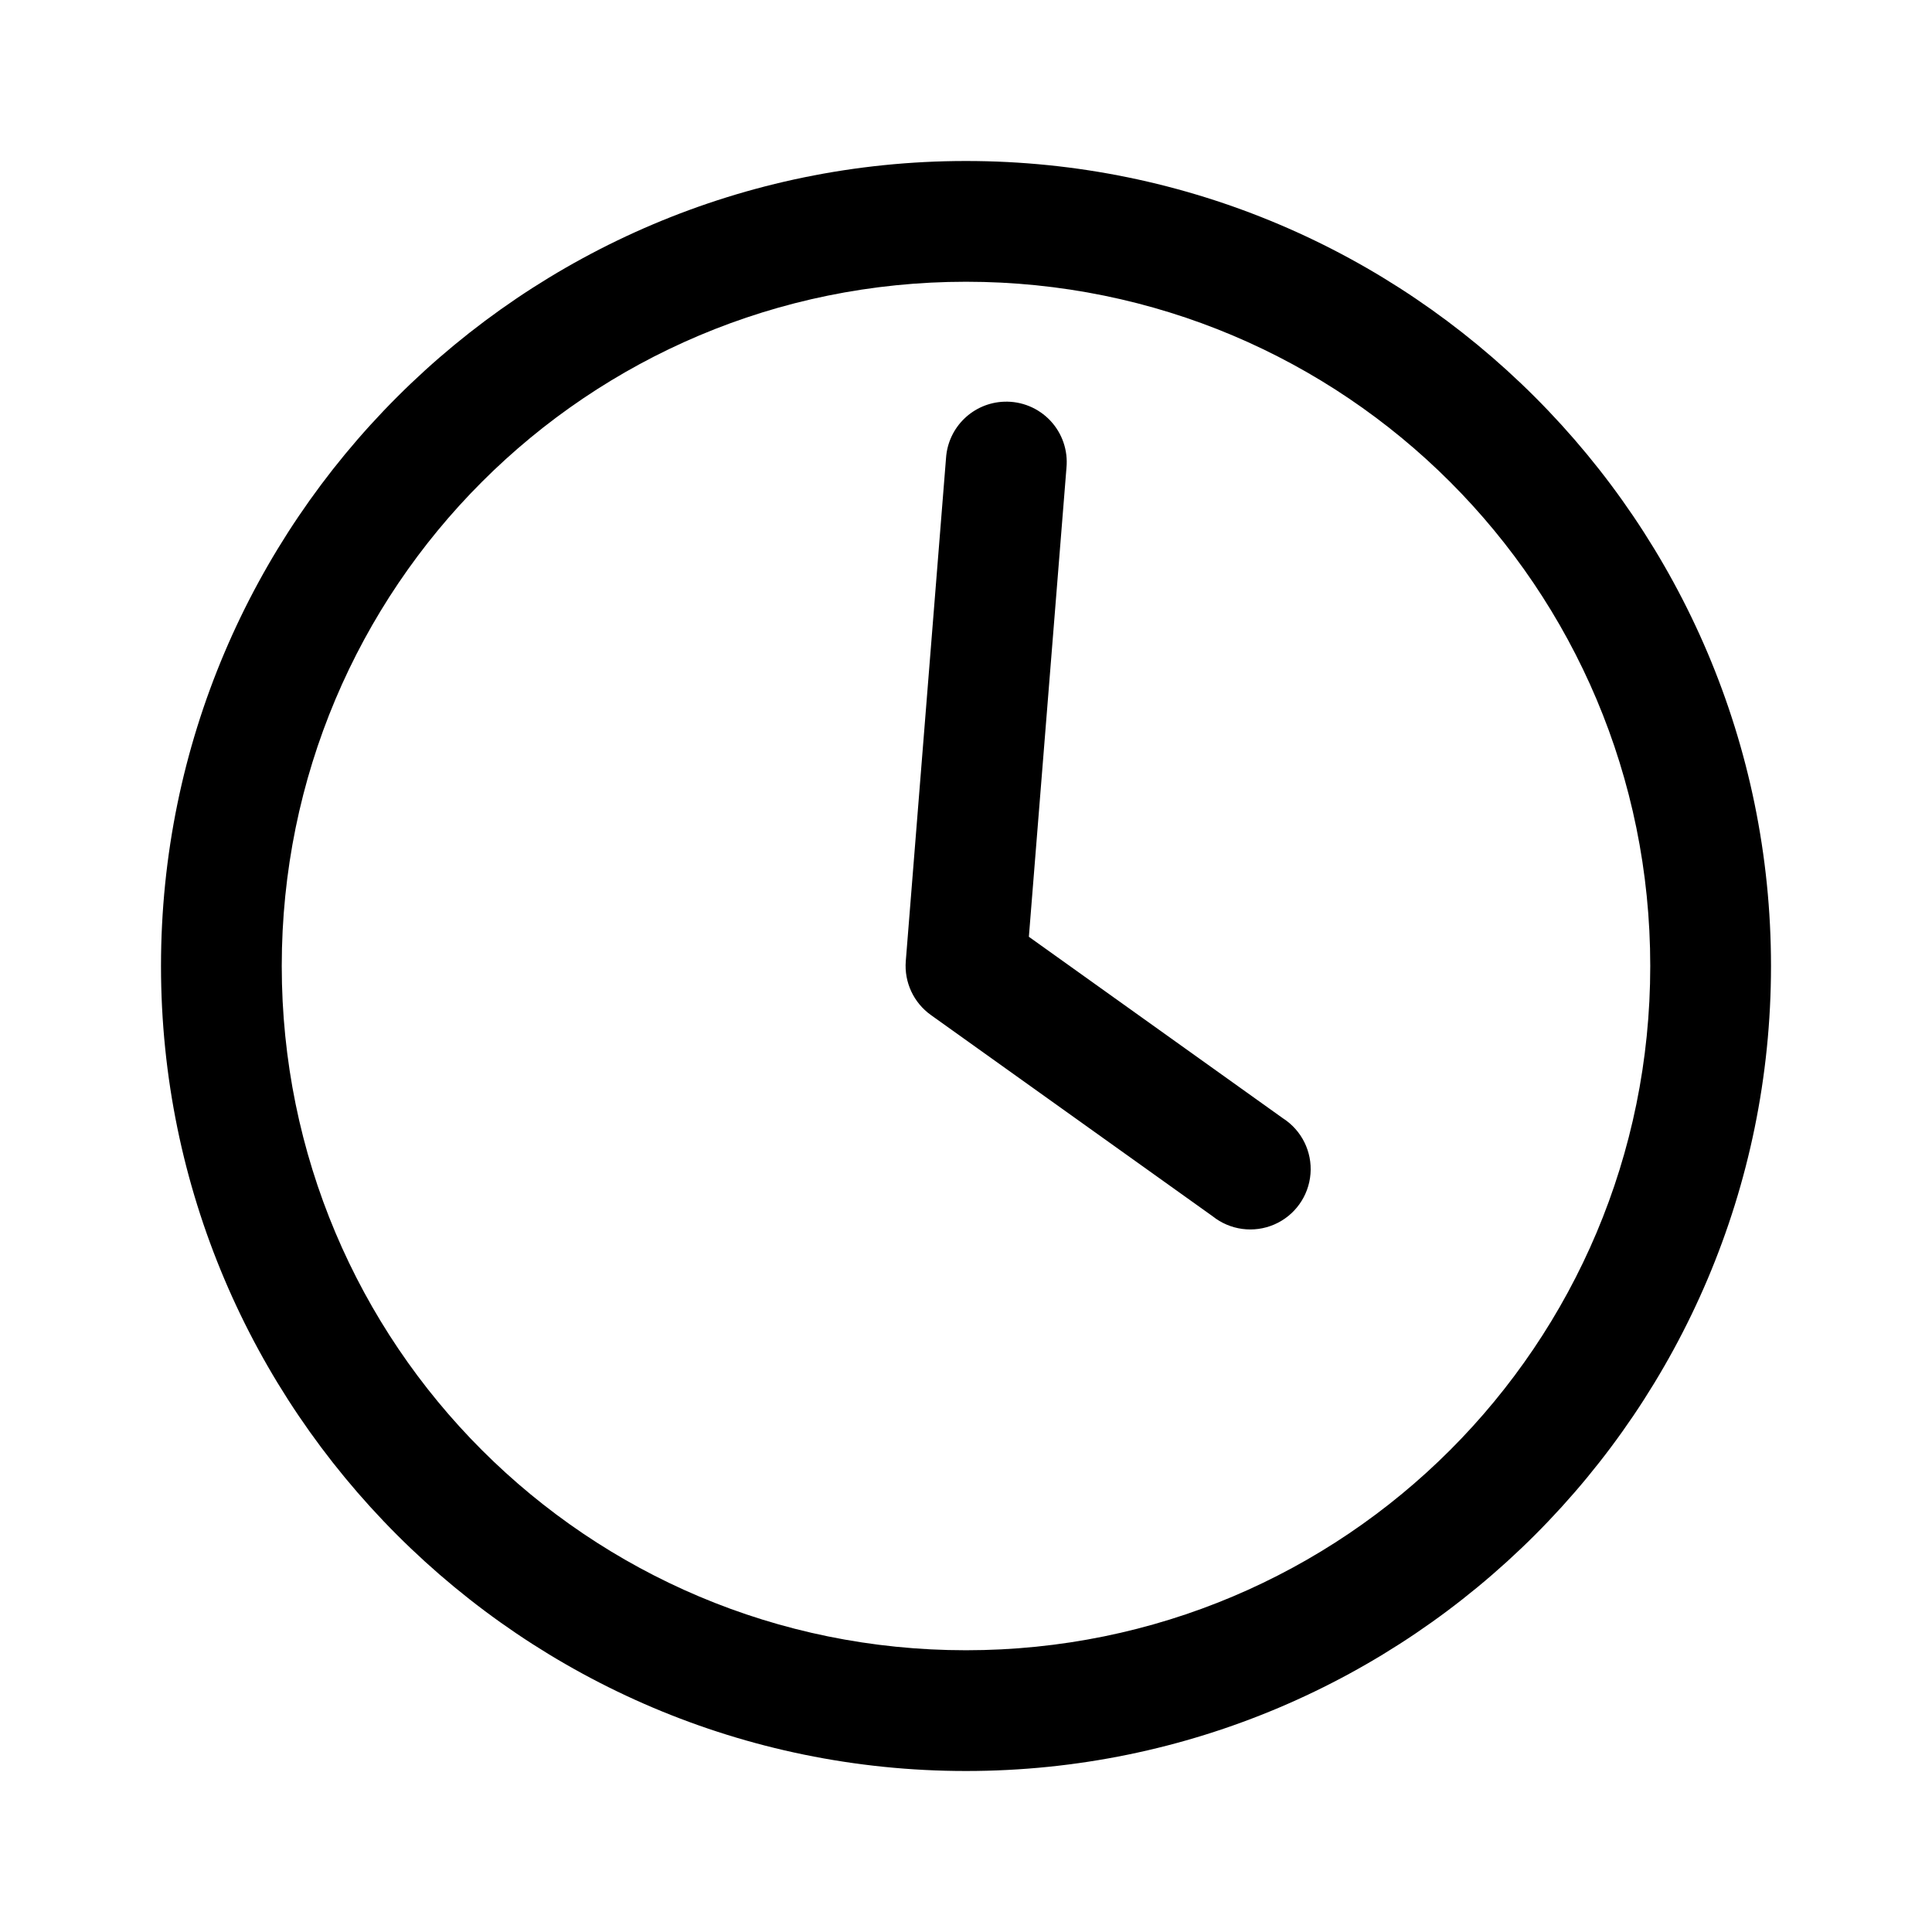
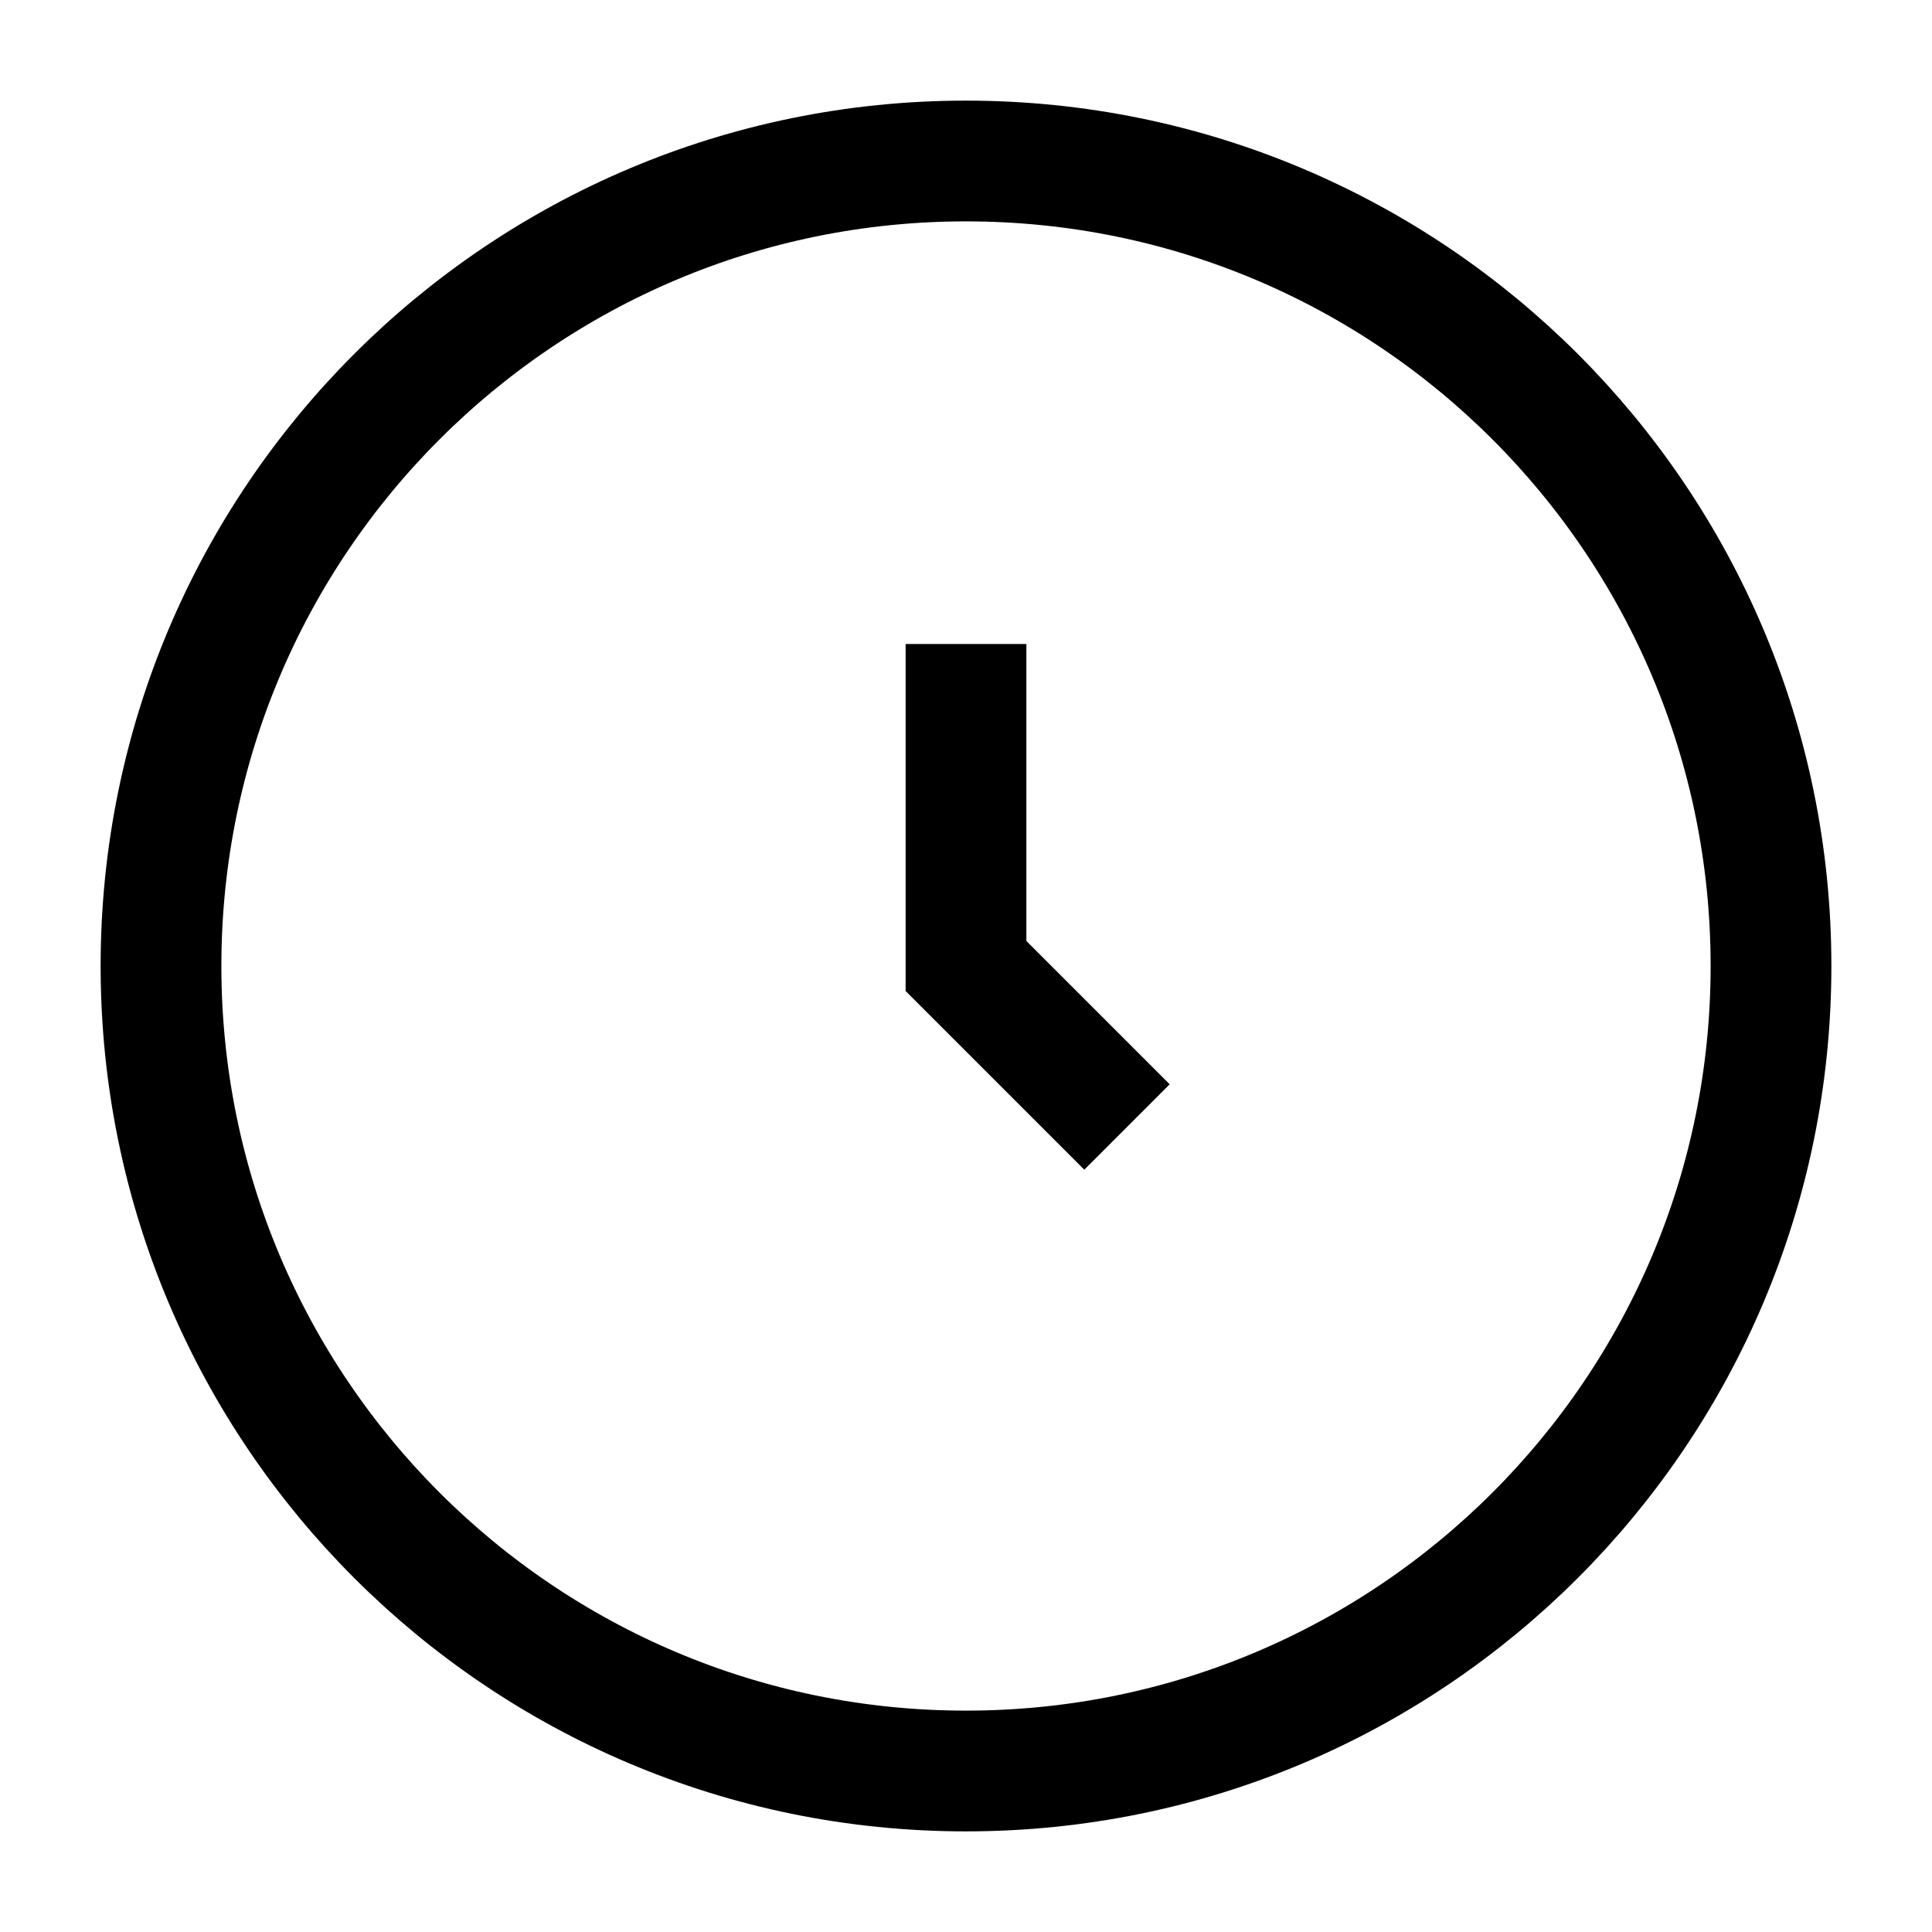
- <svg xmlns="http://www.w3.org/2000/svg" viewBox="0 0 24 24" width="24px" height="24px">
-   <path d="M 12 2 C 6.486 2 2 6.486 2 12 C 2 17.514 6.486 22 12 22 C 17.514 22 22 17.514 22 12 C 22 6.486 17.514 2 12 2 z M 12 3.5 C 16.703 3.5 20.5 7.297 20.5 12 C 20.5 16.703 16.703 20.5 12 20.5 C 7.297 20.5 3.5 16.703 3.5 12 C 3.5 7.297 7.297 3.5 12 3.5 z M 12.475 4.99 A 0.75 0.75 0 0 0 11.752 5.689 L 11.252 11.939 A 0.75 0.75 0 0 0 11.564 12.609 L 15.064 15.109 A 0.75 0.75 0 1 0 15.936 13.891 L 12.781 11.637 L 13.248 5.811 A 0.75 0.75 0 0 0 12.475 4.99 z" />
+ <svg xmlns="http://www.w3.org/2000/svg" width="16" height="16" fill="none" stroke="currentColor" stroke-width="1.5" color="currentColor" viewBox="0 0 24 24">
+   <circle cx="12" cy="12" r="10" />
+   <path d="M12 8v4l2 2" />
</svg>
